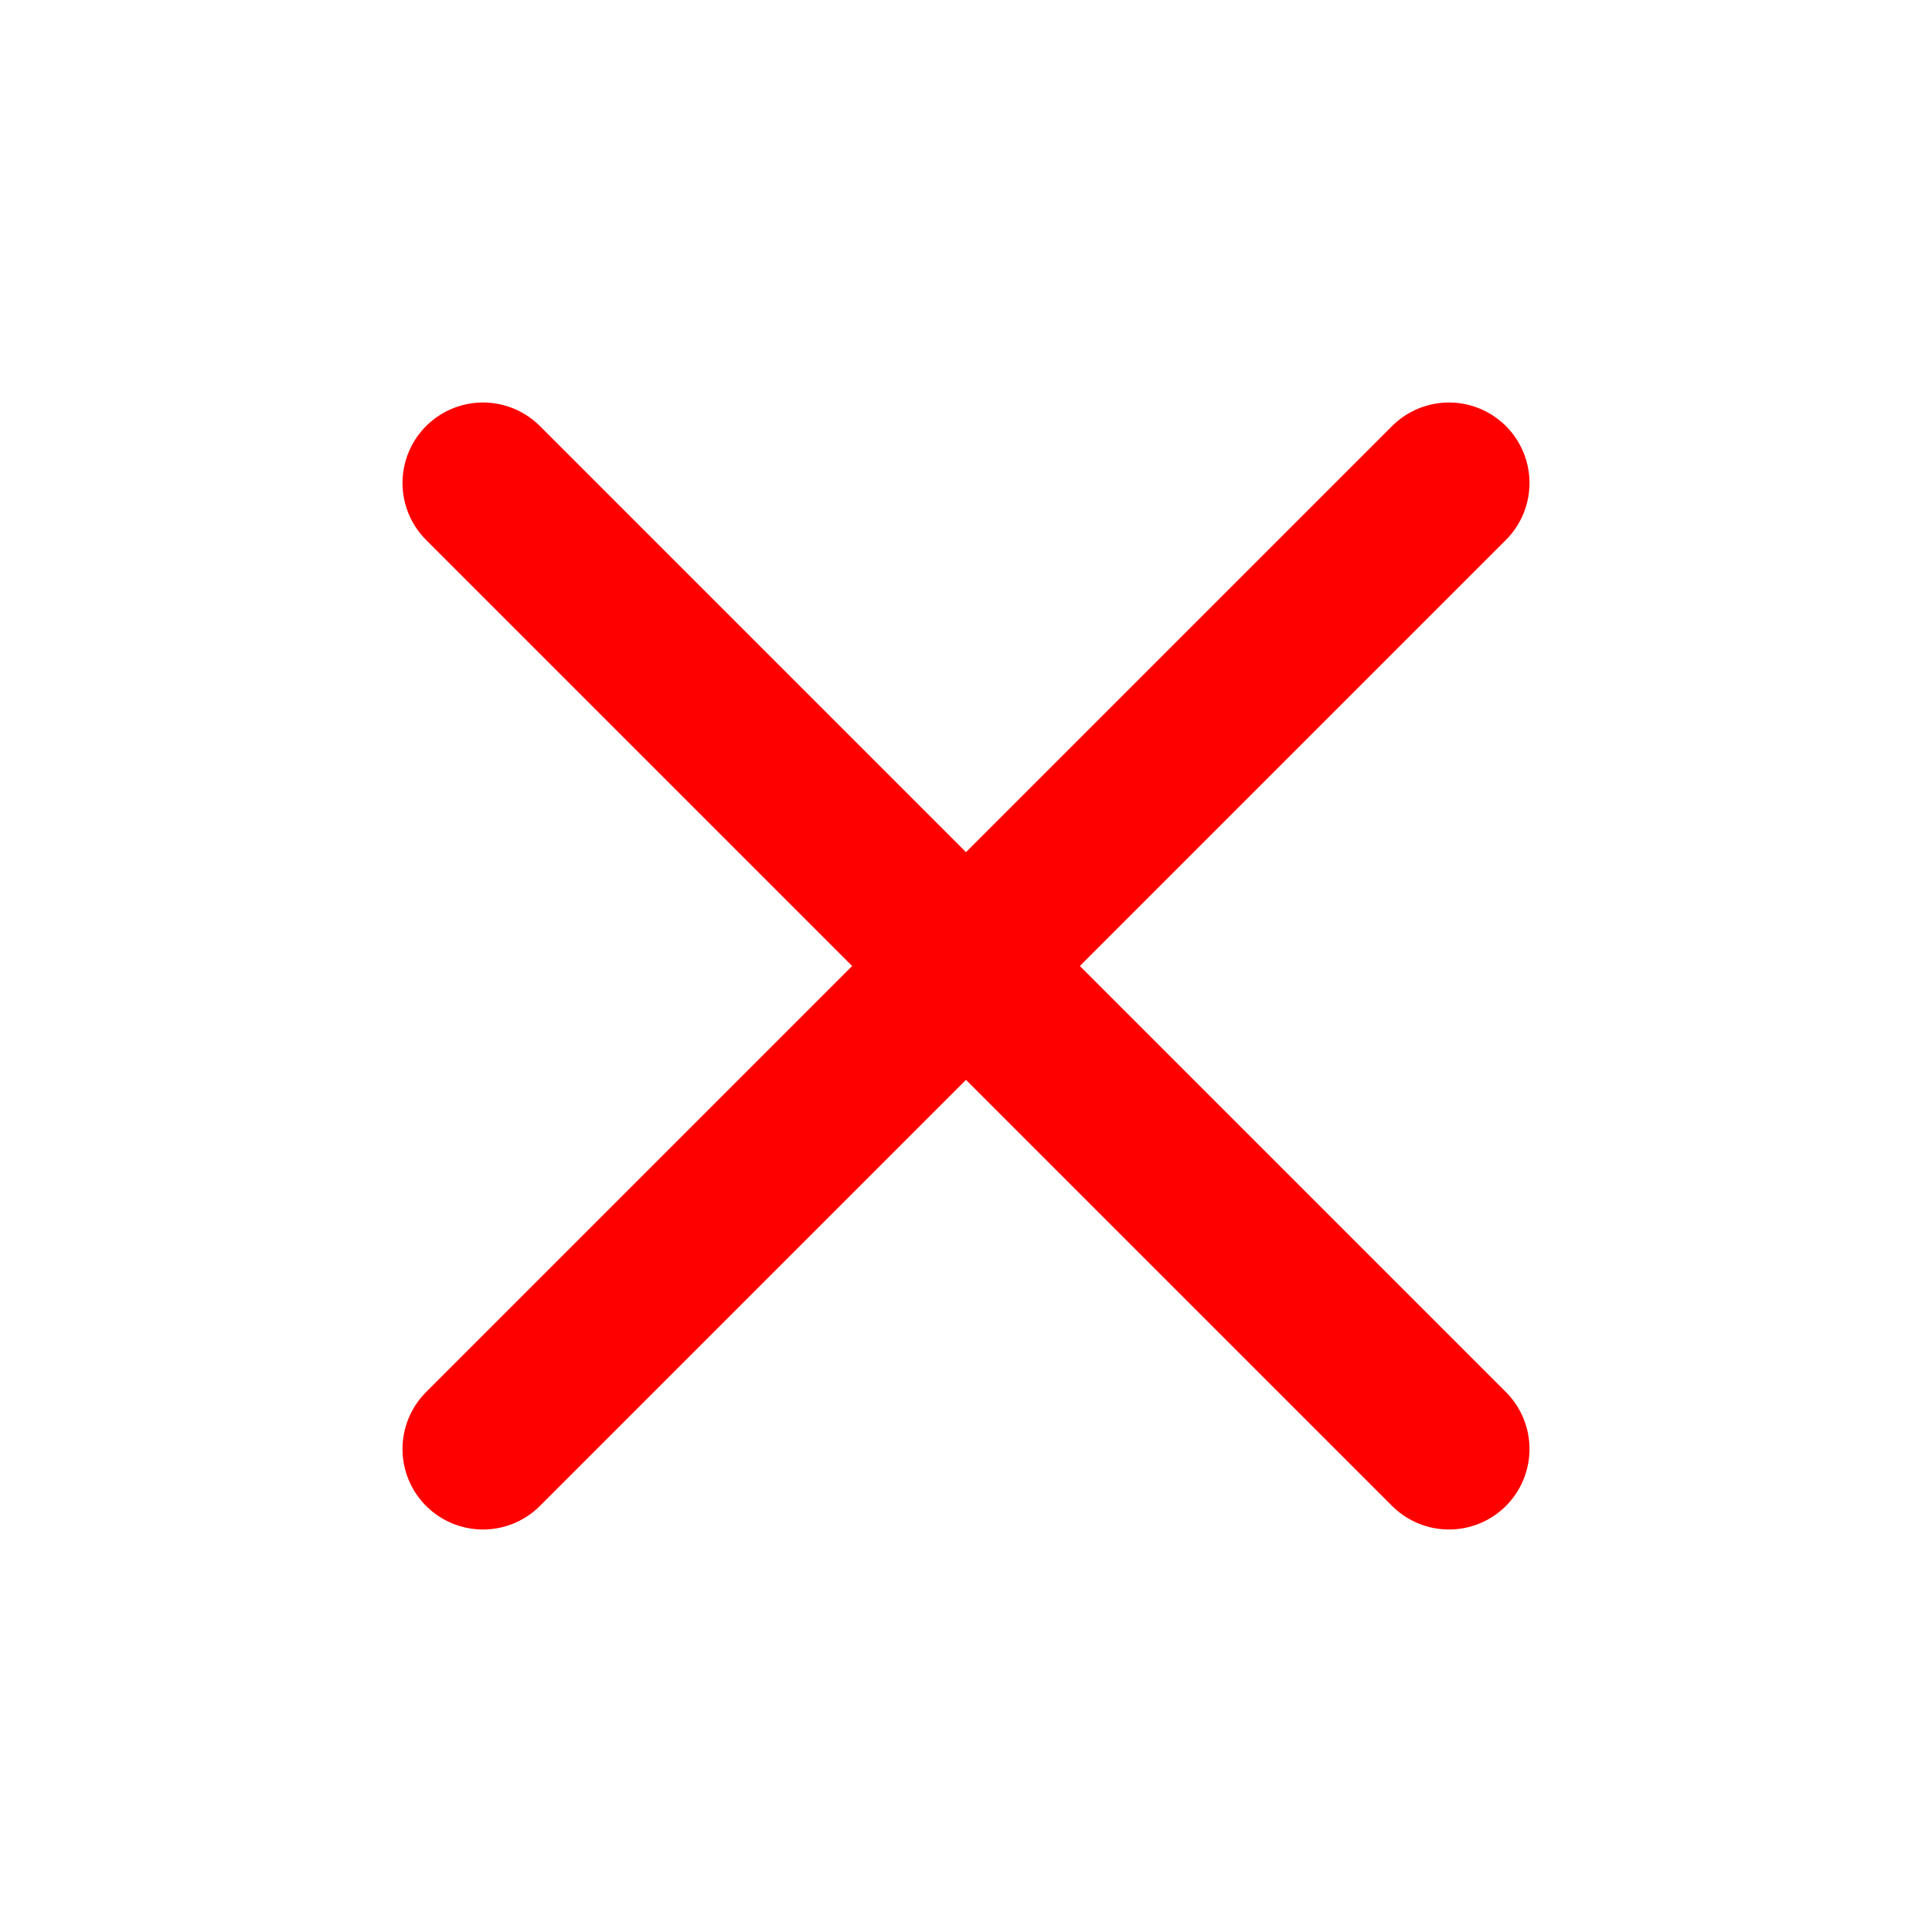
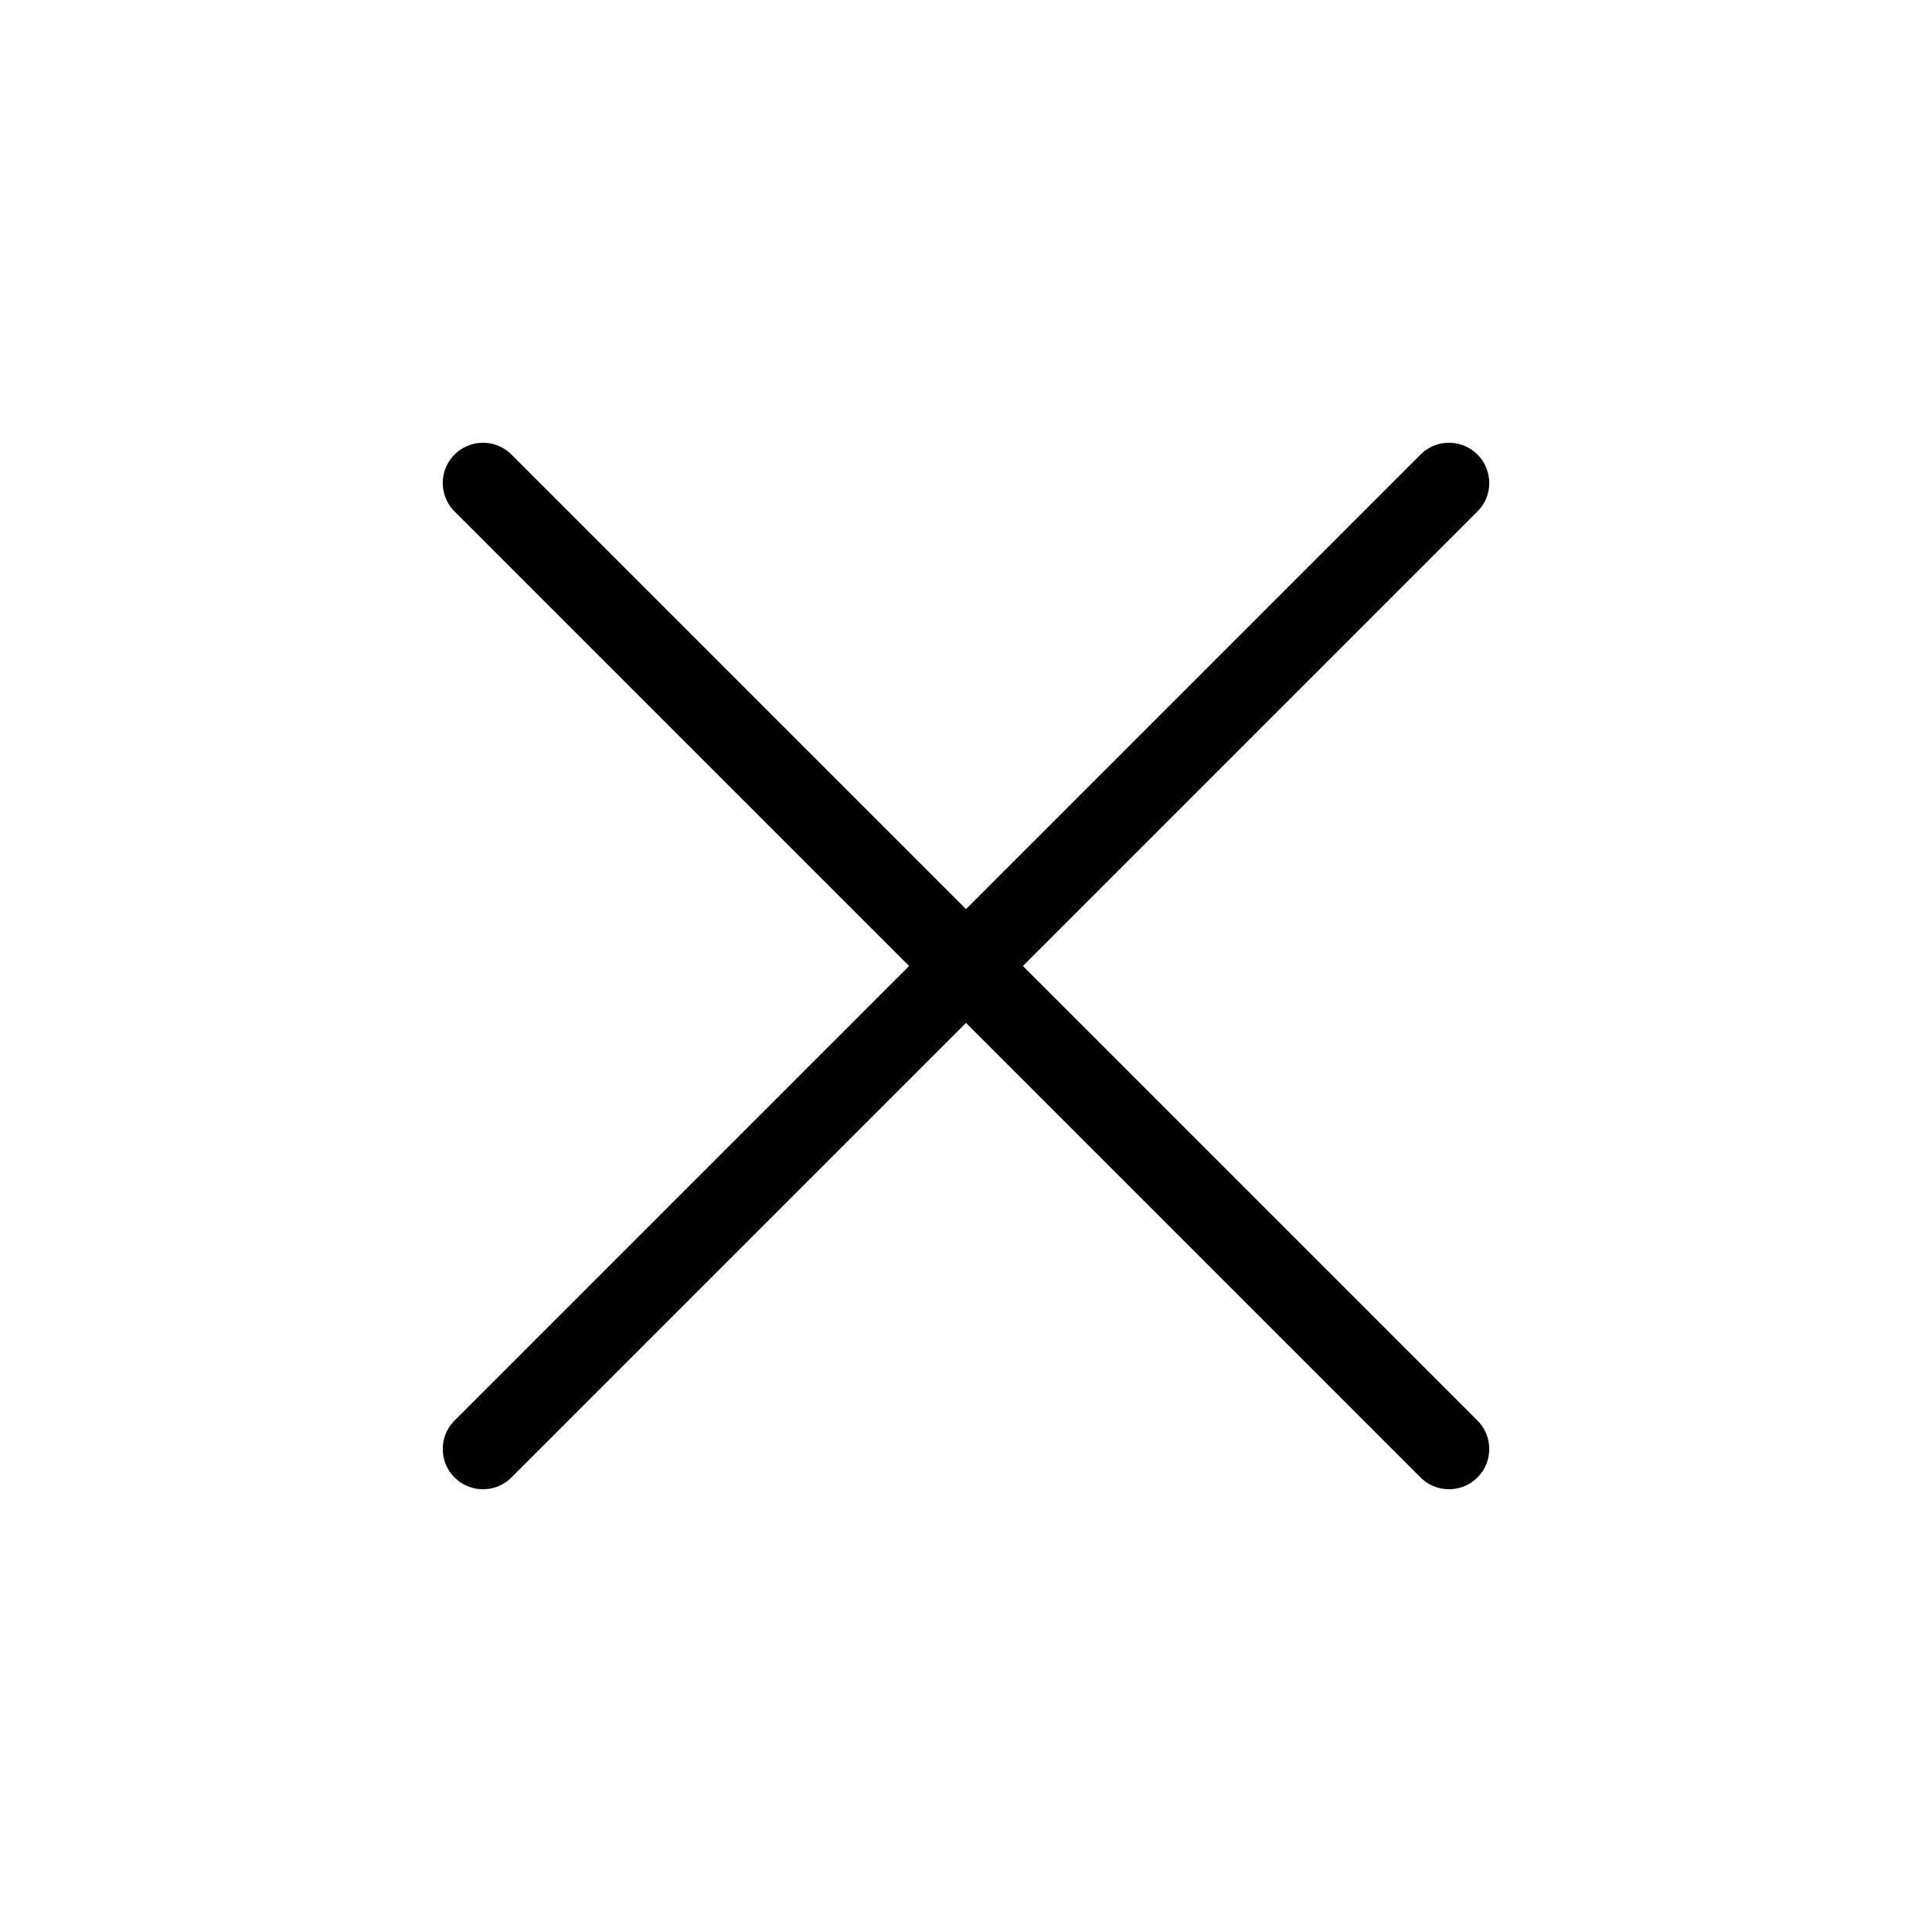
- <svg xmlns="http://www.w3.org/2000/svg" width="24" height="24" viewBox="0 0 24 24" fill="none" stroke="red" stroke-width="2" stroke-linecap="round" stroke-linejoin="round" class="feather feather-x">
+ <svg xmlns="http://www.w3.org/2000/svg" width="24" height="24" viewBox="0 0 24 24" fill="none" stroke="#000" stroke-width="1" stroke-linecap="round" stroke-linejoin="round" class="feather feather-x">
  <line x1="18" y1="6" x2="6" y2="18" />
  <line x1="6" y1="6" x2="18" y2="18" />
</svg>
